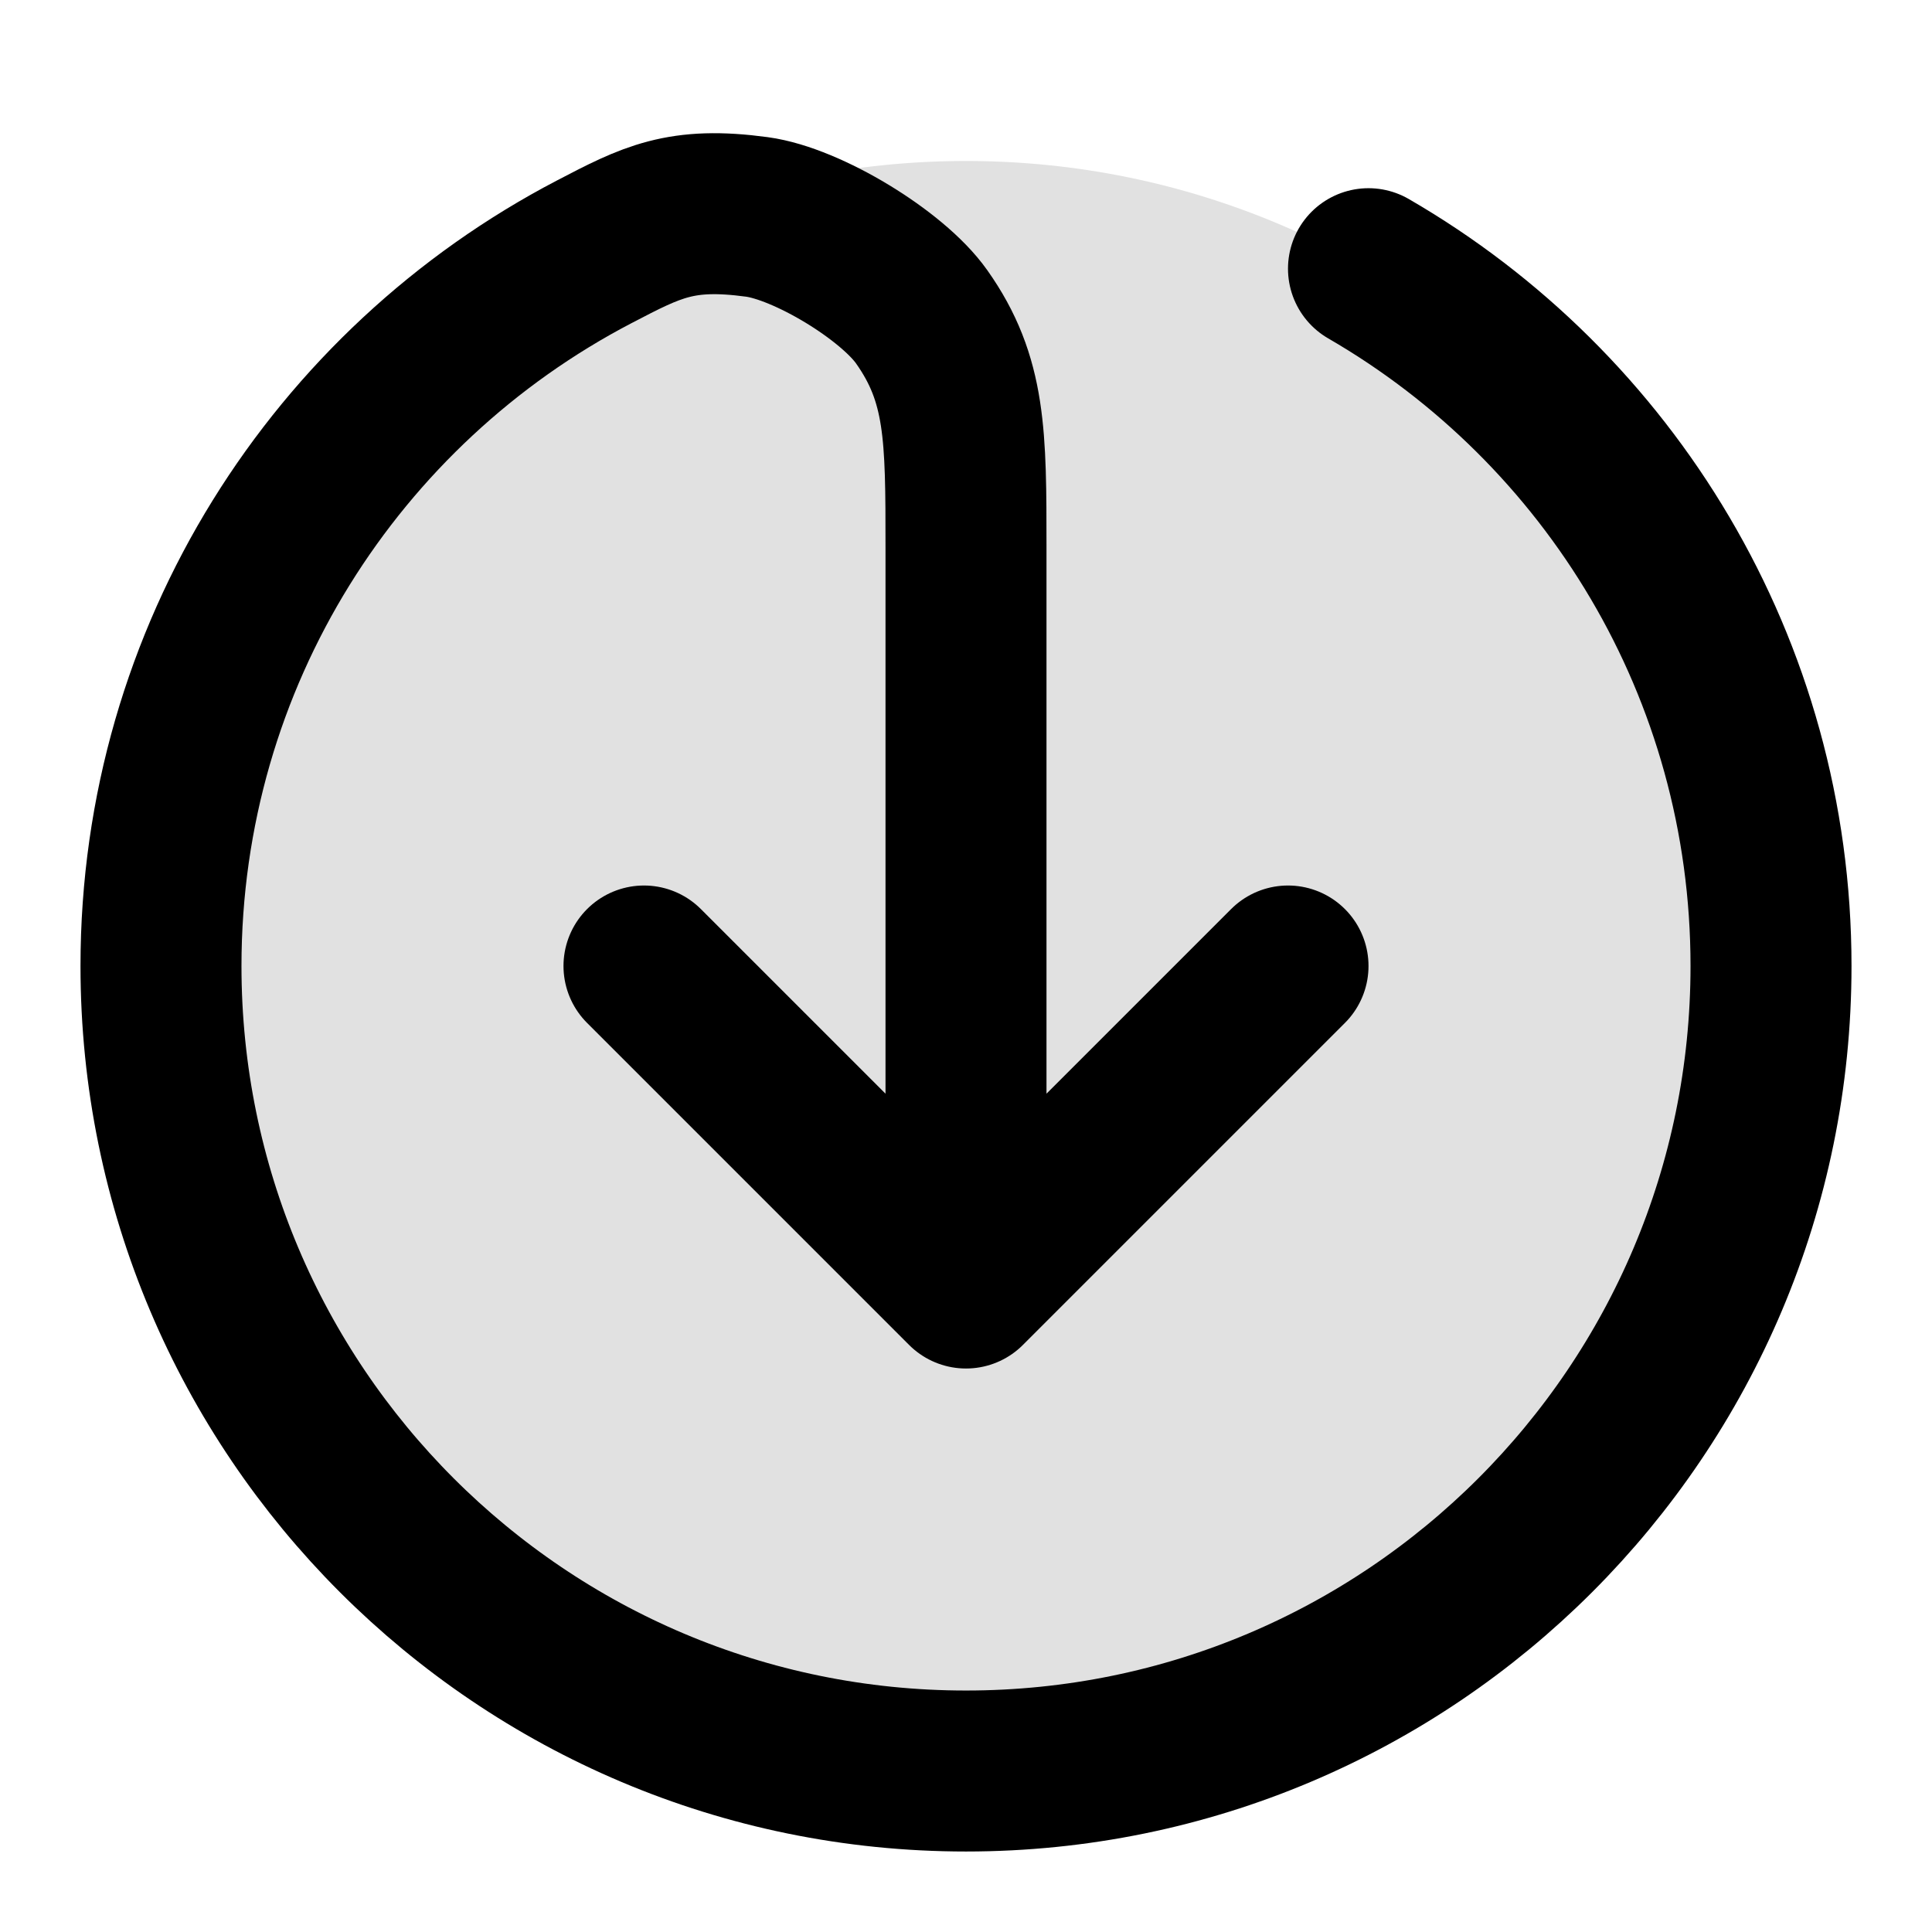
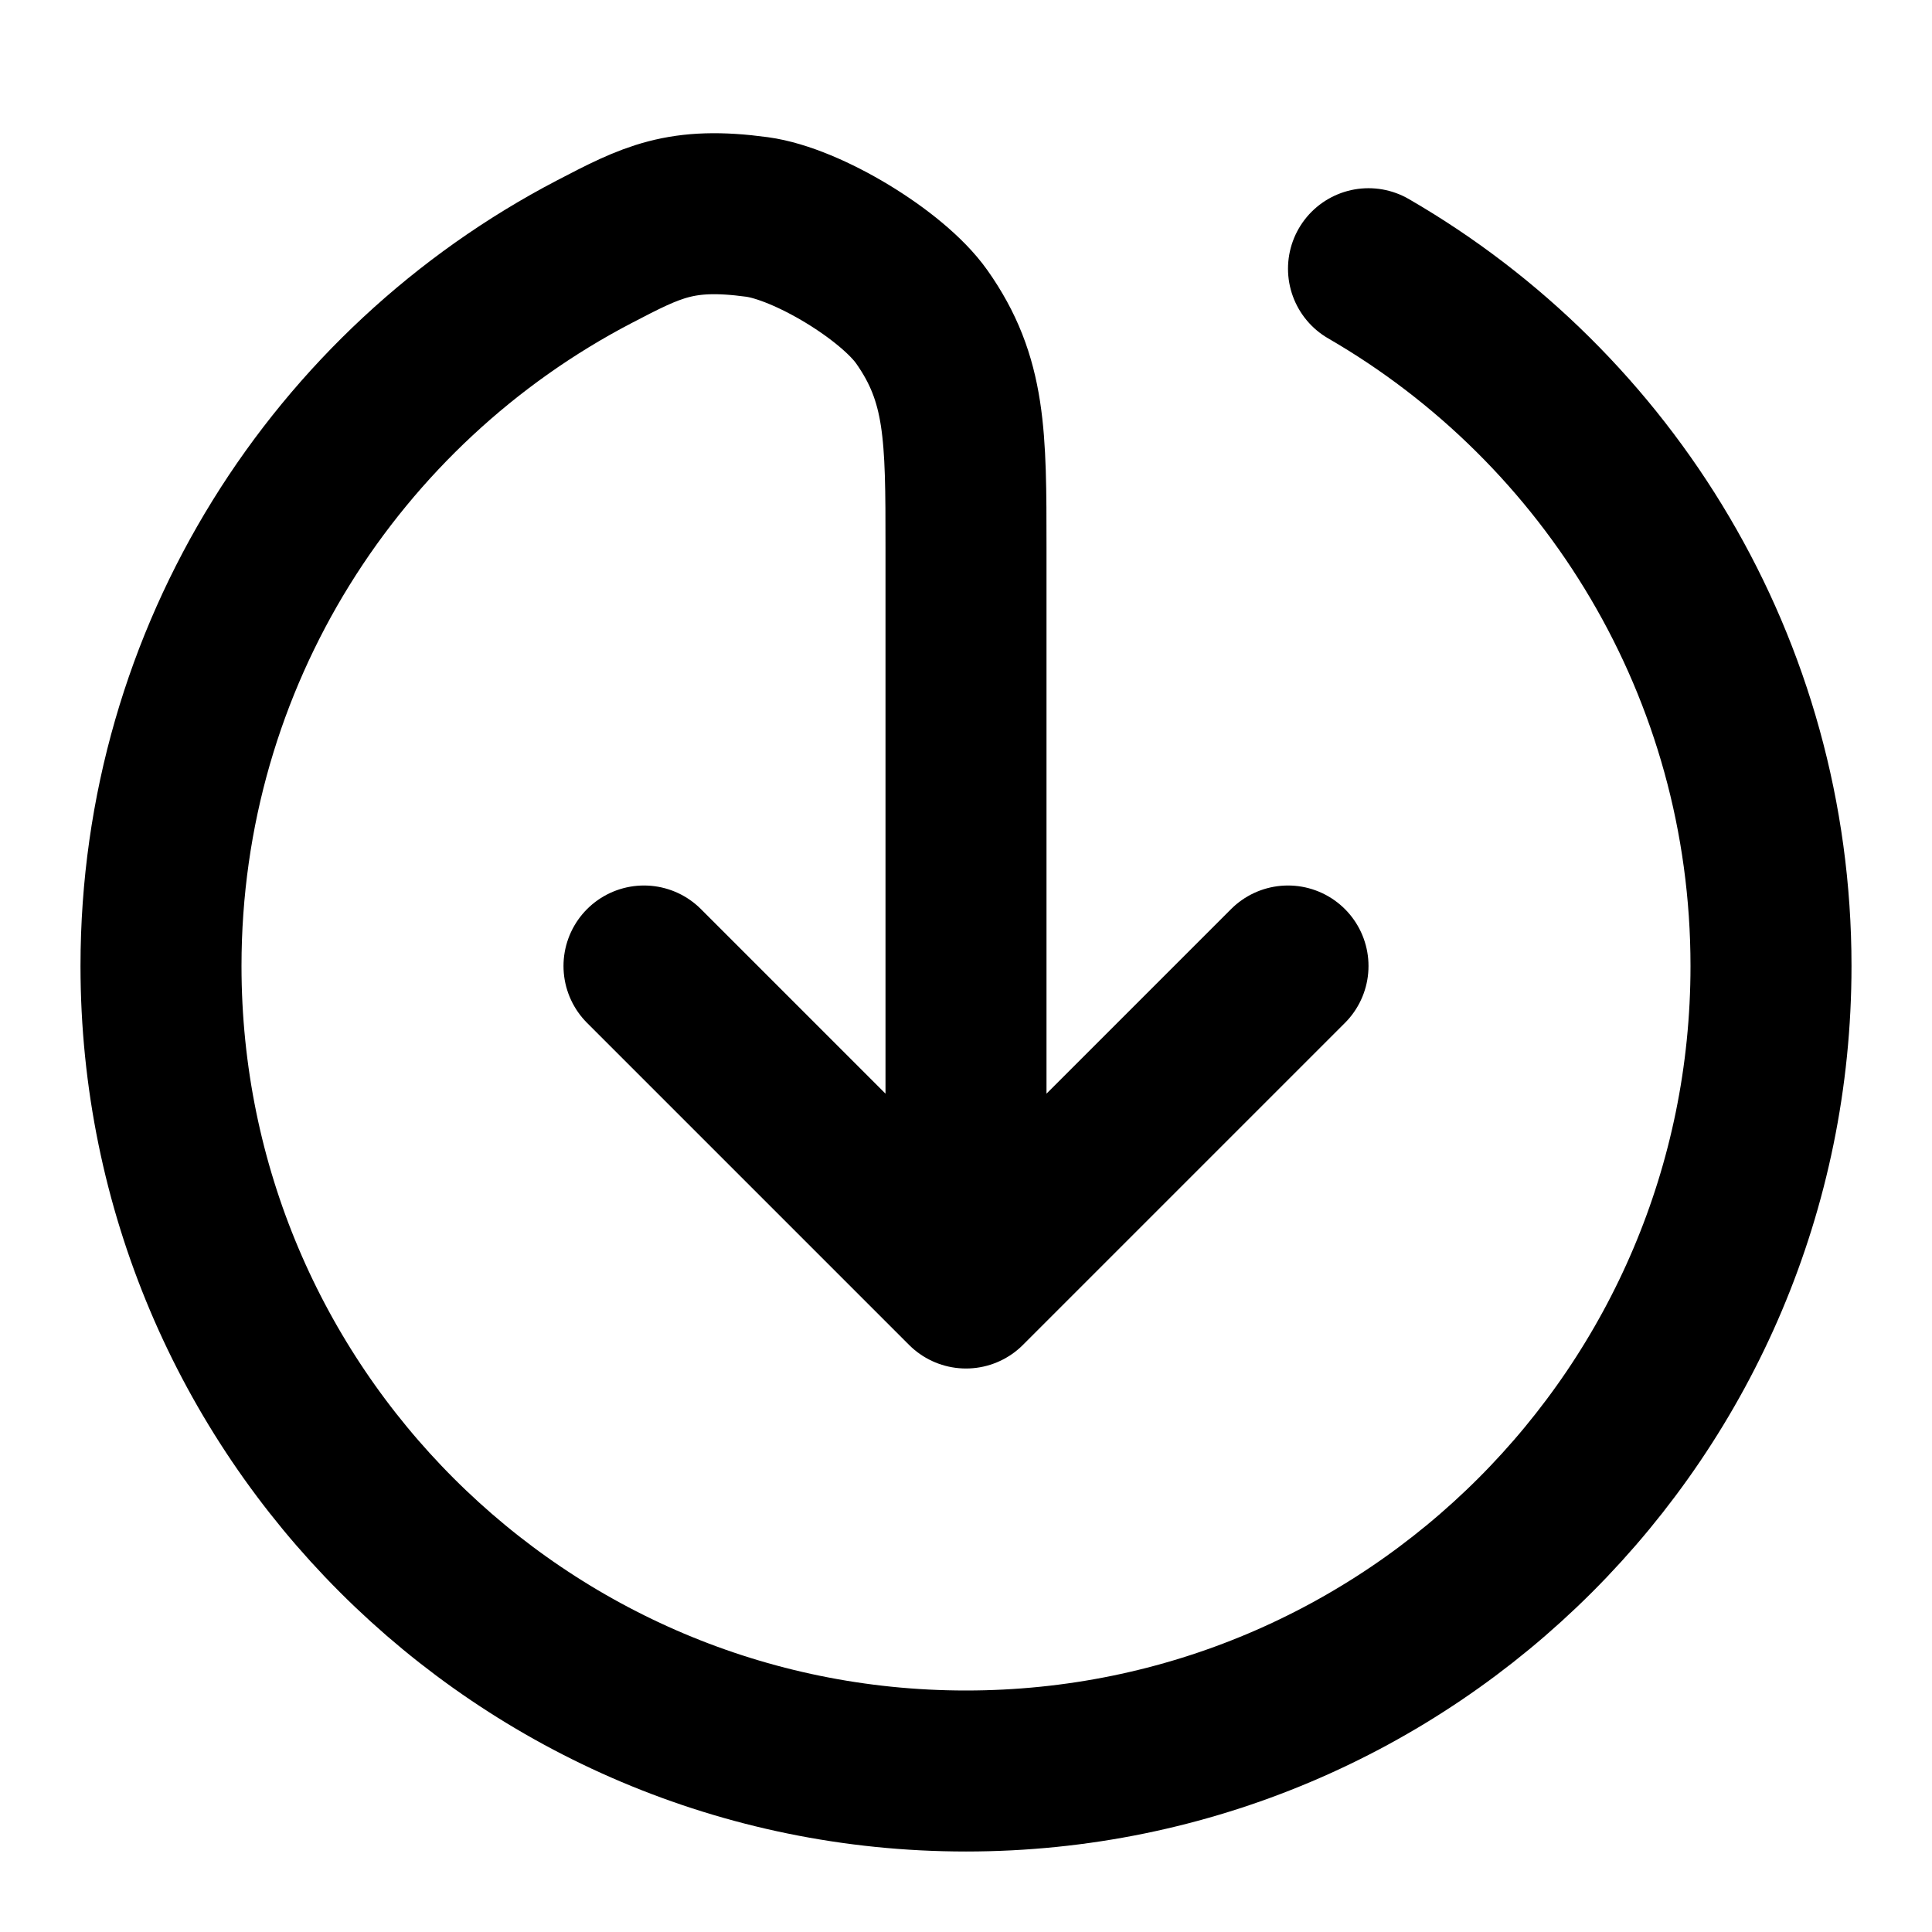
- <svg xmlns="http://www.w3.org/2000/svg" width="40" height="40" viewBox="0 0 40 40" fill="none">
-   <path opacity="0.12" d="M20 36.667C29.205 36.667 36.667 29.205 36.667 20C36.667 10.795 29.205 3.333 20 3.333C10.795 3.333 3.333 10.795 3.333 20C3.333 29.205 10.795 36.667 20 36.667Z" fill="black" />
-   <path d="M13.333 20L20 26.667M20 26.667L26.667 20M20 26.667V11.333C20 9.015 20 7.857 19.082 6.559C18.473 5.697 16.718 4.633 15.671 4.491C14.097 4.278 13.498 4.59 12.302 5.214C6.972 7.994 3.333 13.572 3.333 20C3.333 29.205 10.795 36.667 20 36.667C29.205 36.667 36.667 29.205 36.667 20C36.667 13.831 33.315 8.445 28.333 5.563" stroke="black" stroke-width="3.333" stroke-linecap="round" stroke-linejoin="round" />
+ <svg xmlns="http://www.w3.org/2000/svg" width="24" height="24" viewBox="0 0 24 24" fill="none">
+   <path d="M8 12L12 16M12 16L16 12M12 16V6.8C12 5.409 12 4.714 11.45 3.935C11.084 3.418 10.031 2.78 9.403 2.695C8.458 2.567 8.099 2.754 7.381 3.128C4.183 4.796 2 8.143 2 12C2 17.523 6.477 22 12 22C17.523 22 22 17.523 22 12C22 8.299 19.989 5.067 17 3.338" stroke="black" stroke-width="2" stroke-linecap="round" stroke-linejoin="round" />
</svg>
